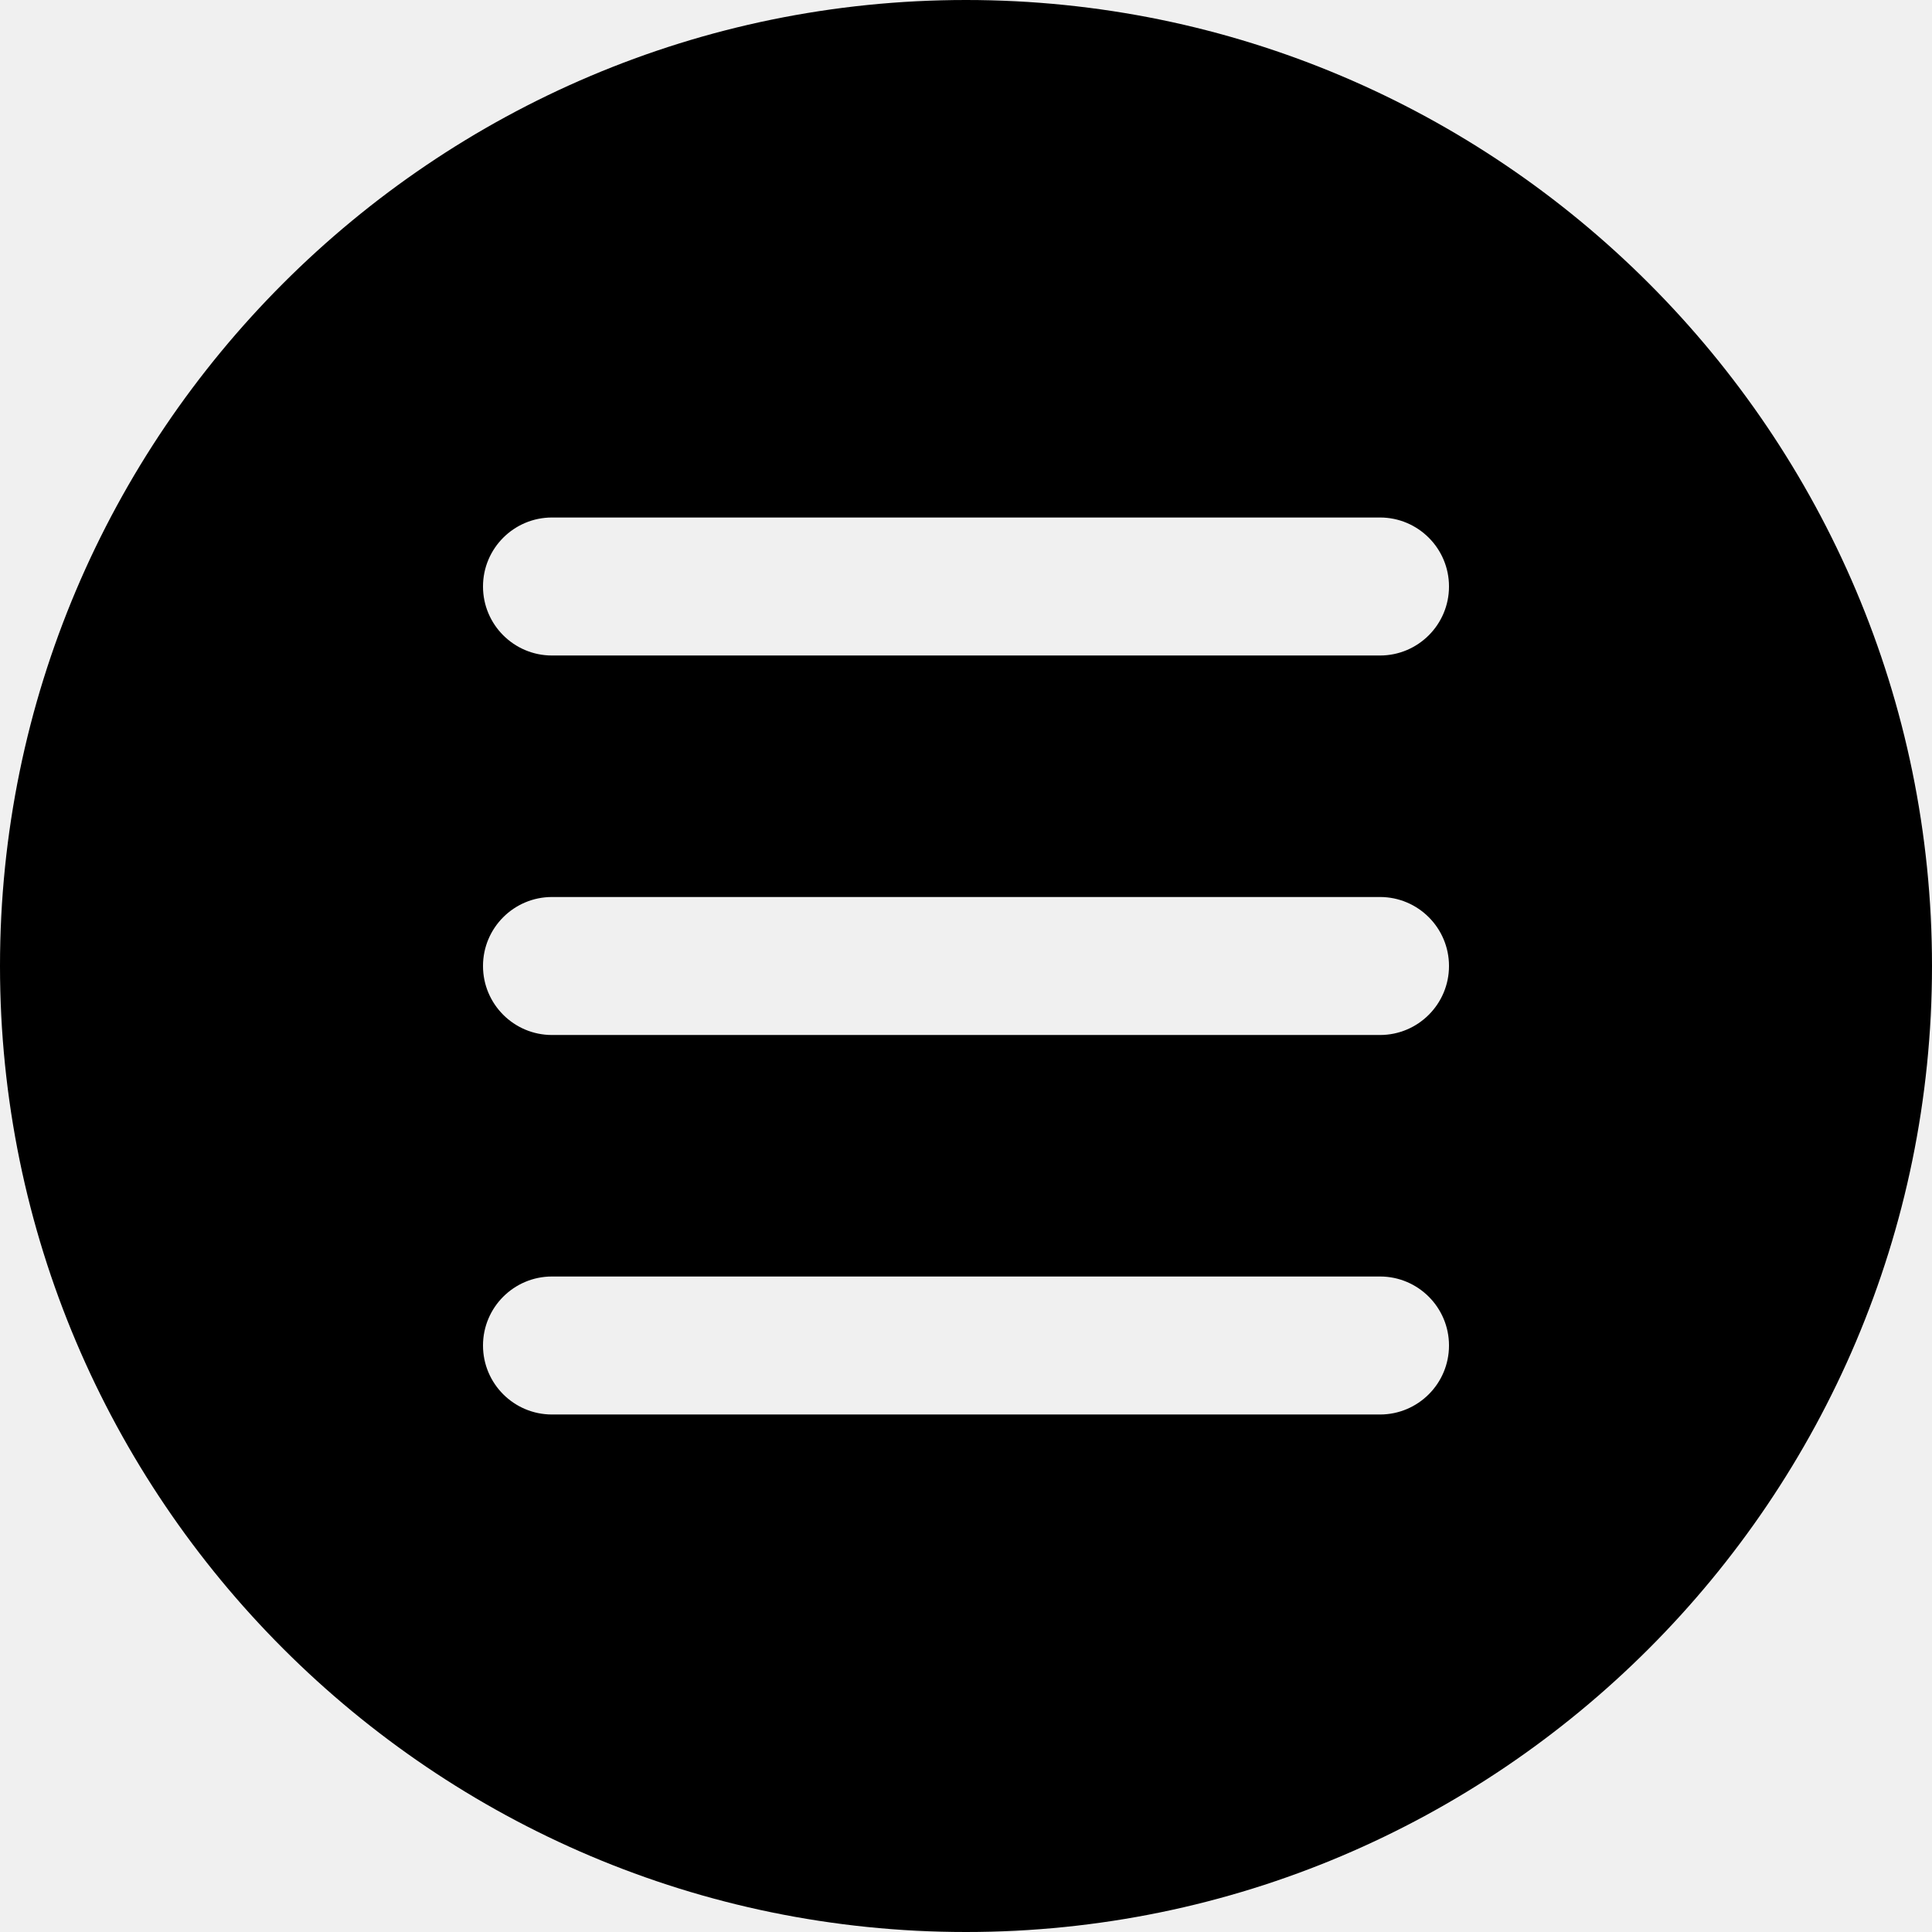
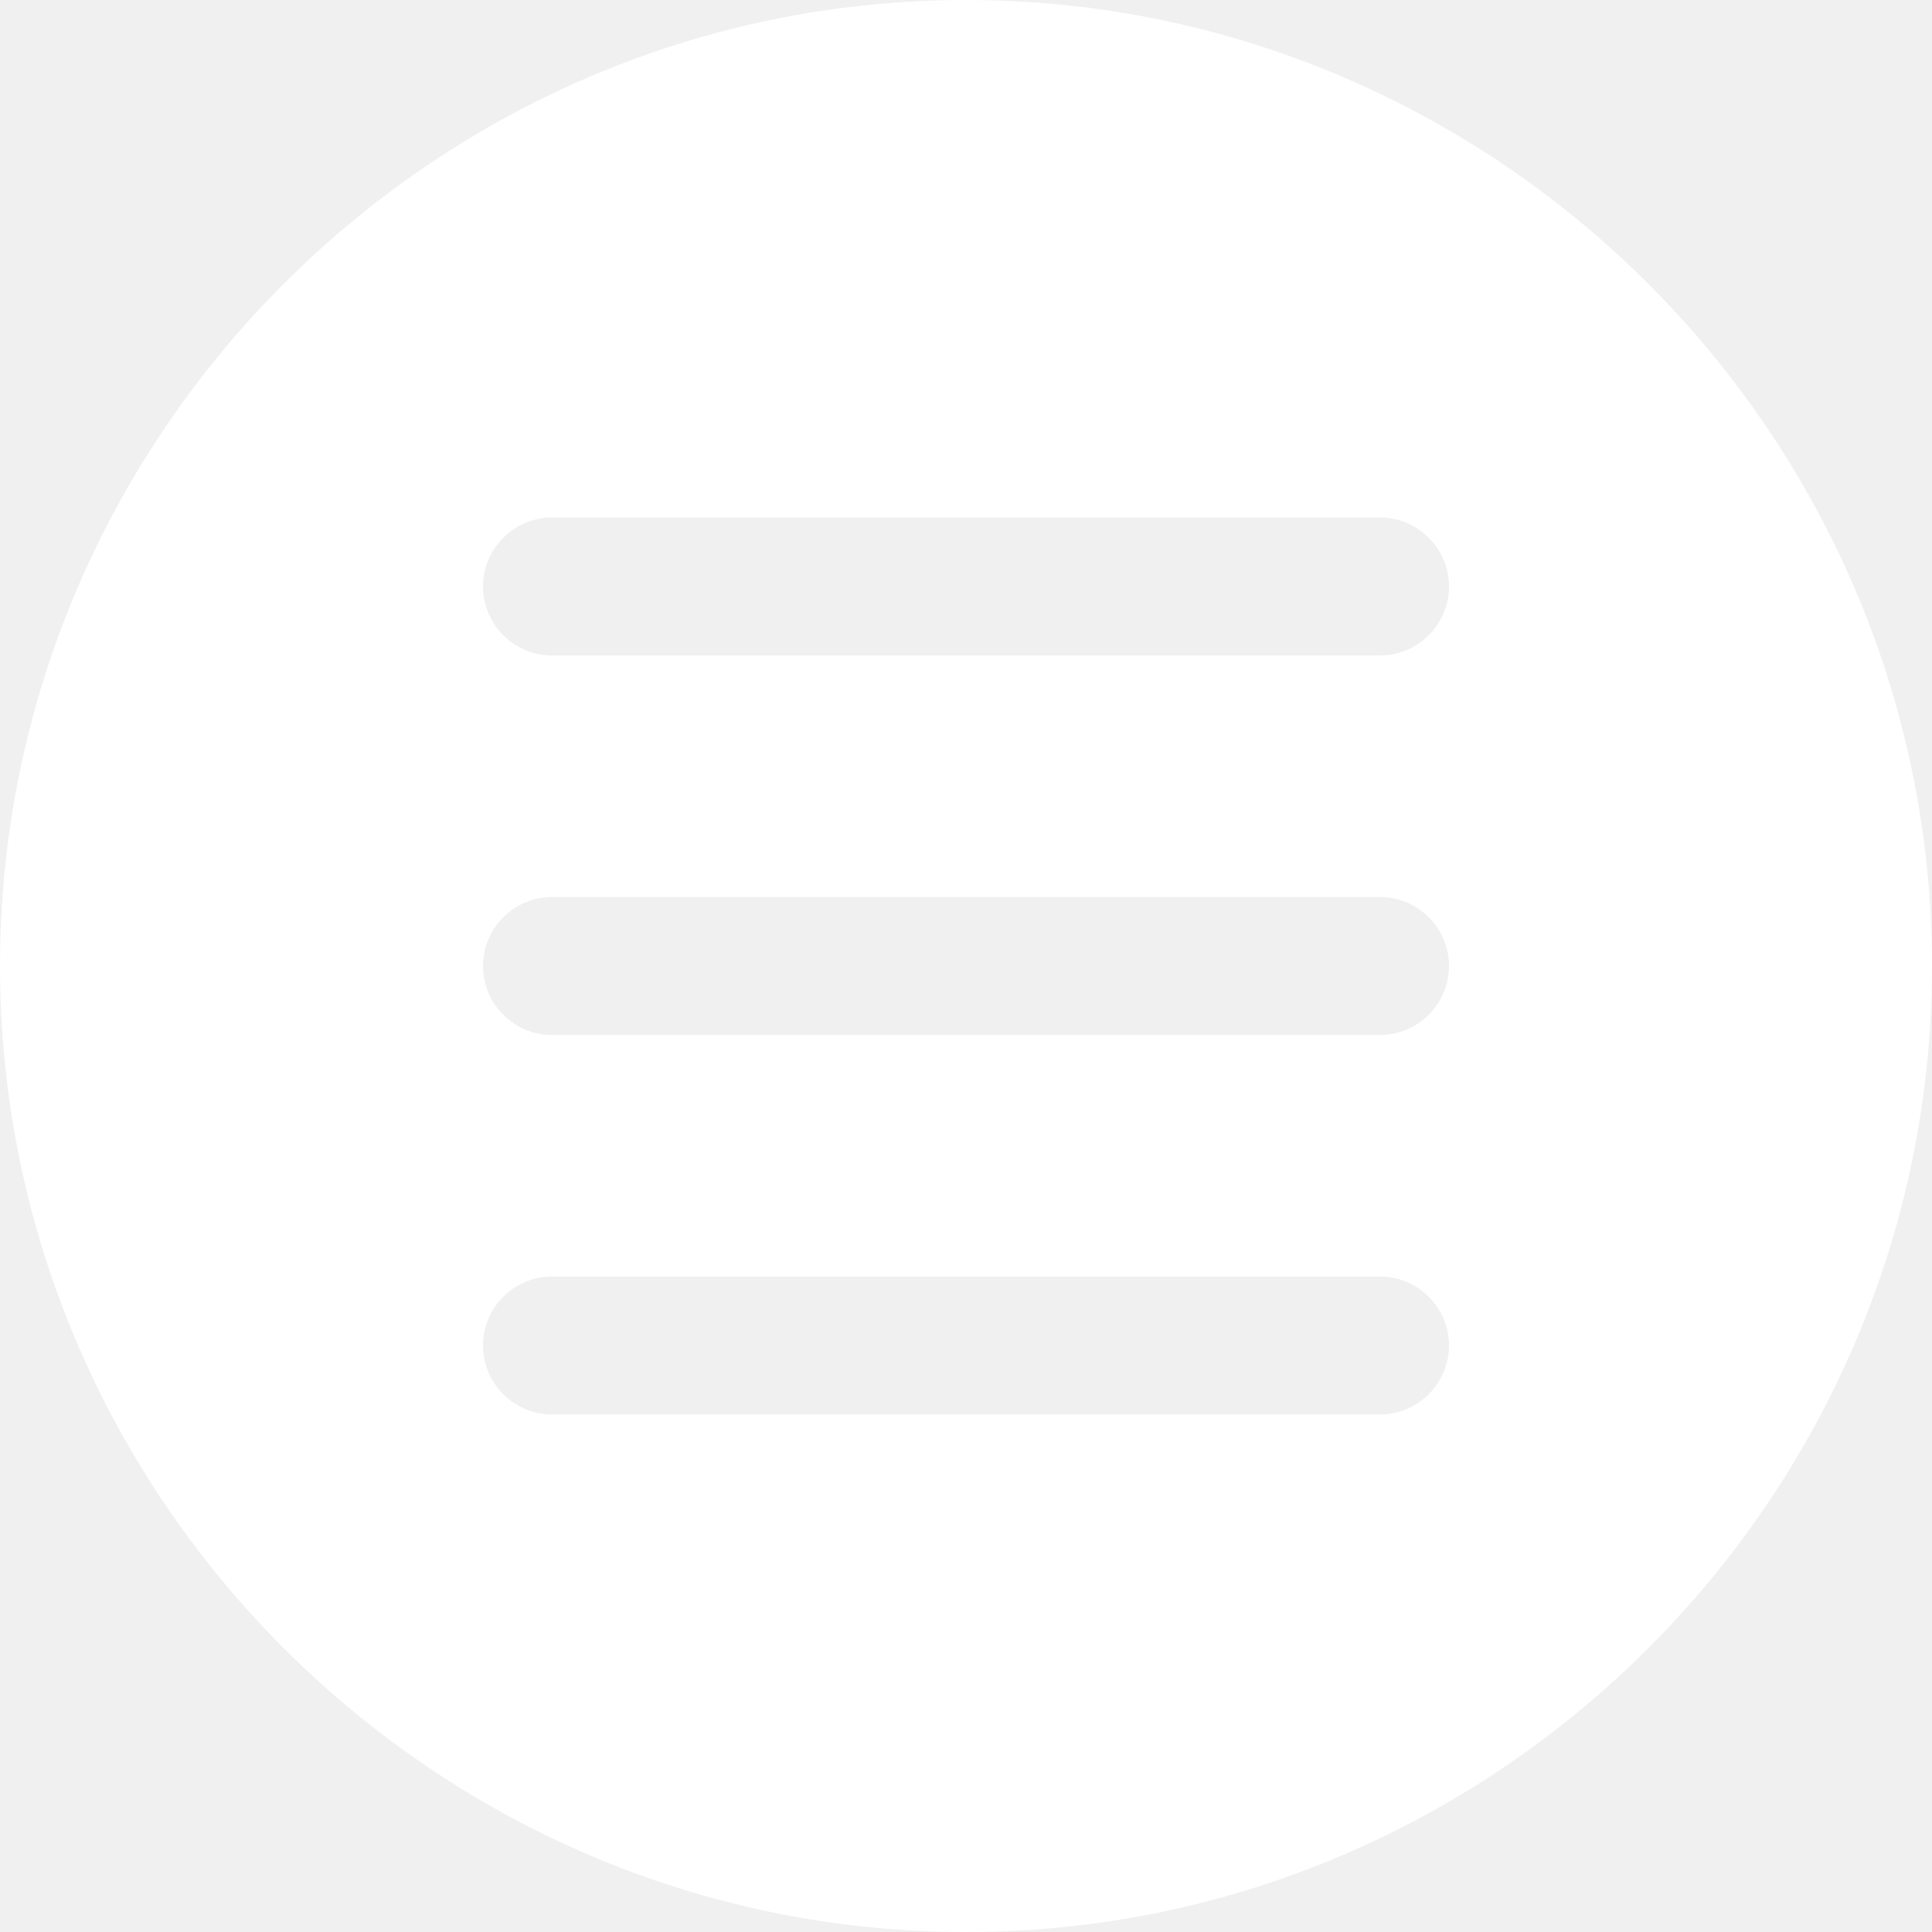
<svg xmlns="http://www.w3.org/2000/svg" version="1.1" id="Capa_1" x="0px" y="0px" viewBox="0 0 56 56" style="enable-background:new 0 0 56 56;" xml:space="preserve">
-   <path d="M28,0C12.561,0,0,12.561,0,28s12.561,28,28,28s28-12.561,28-28S43.439,0,28,0z M40,41H16c-1.104,0-2-0.896-2-2s0.896-2,2-2  h24c1.104,0,2,0.896,2,2S41.104,41,40,41z M40,30H16c-1.104,0-2-0.896-2-2s0.896-2,2-2h24c1.104,0,2,0.896,2,2S41.104,30,40,30z   M40,19H16c-1.104,0-2-0.896-2-2s0.896-2,2-2h24c1.104,0,2,0.896,2,2S41.104,19,40,19z" />
-   <g>
- </g>
-   <g>
- </g>
-   <g>
- </g>
-   <g>
- </g>
-   <g>
- </g>
-   <g>
- </g>
-   <g>
- </g>
-   <g>
- </g>
-   <g>
- </g>
-   <g>
- </g>
-   <g>
- </g>
-   <g>
- </g>
-   <g>
- </g>
-   <g>
- </g>
-   <g>
- </g>
+   <style type="text/css">
+ 	.st0{fill:#FFFFFF;}
+ </style>
+   <path class="st0" d="M28,0C12.6,0,0,12.6,0,28s12.6,28,28,28s28-12.6,28-28S43.4,0,28,0z M40,41H16c-1.1,0-2-0.9-2-2s0.9-2,2-2h24  c1.1,0,2,0.9,2,2S41.1,41,40,41z M40,30H16c-1.1,0-2-0.9-2-2s0.9-2,2-2h24c1.1,0,2,0.9,2,2S41.1,30,40,30z M40,19H16  c-1.1,0-2-0.9-2-2s0.9-2,2-2h24c1.1,0,2,0.9,2,2S41.1,19,40,19z" />
</svg>
